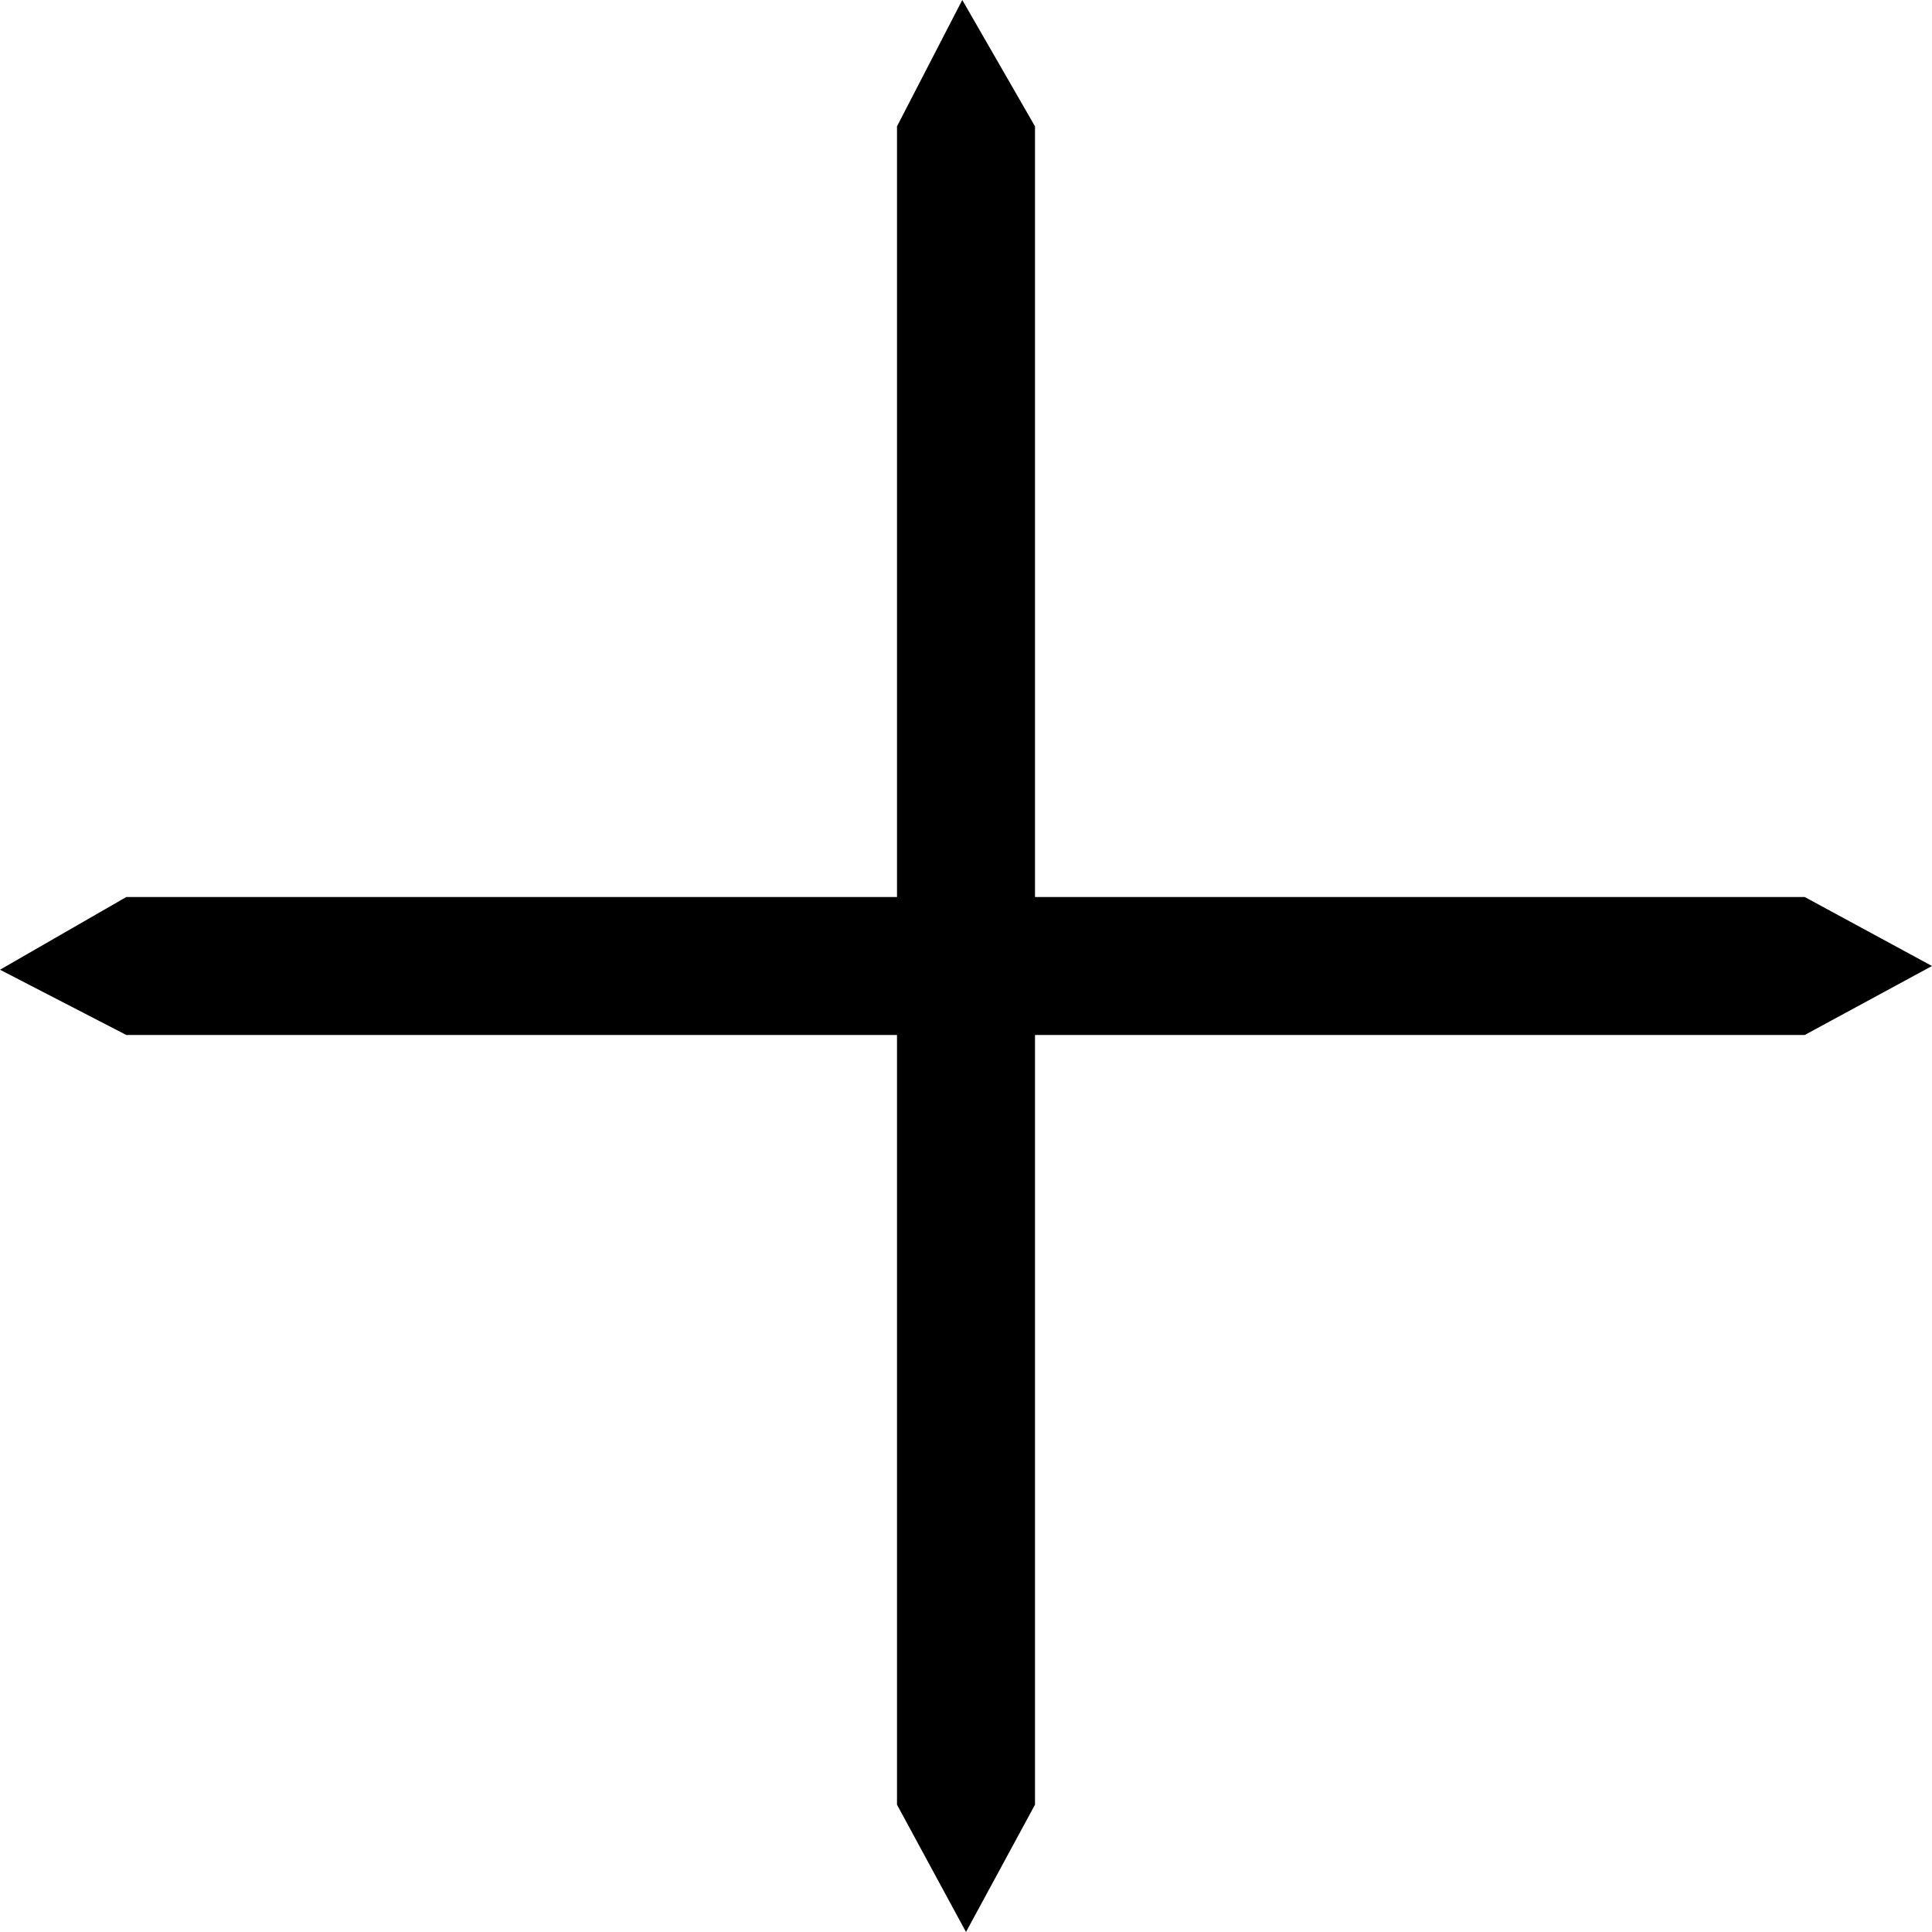
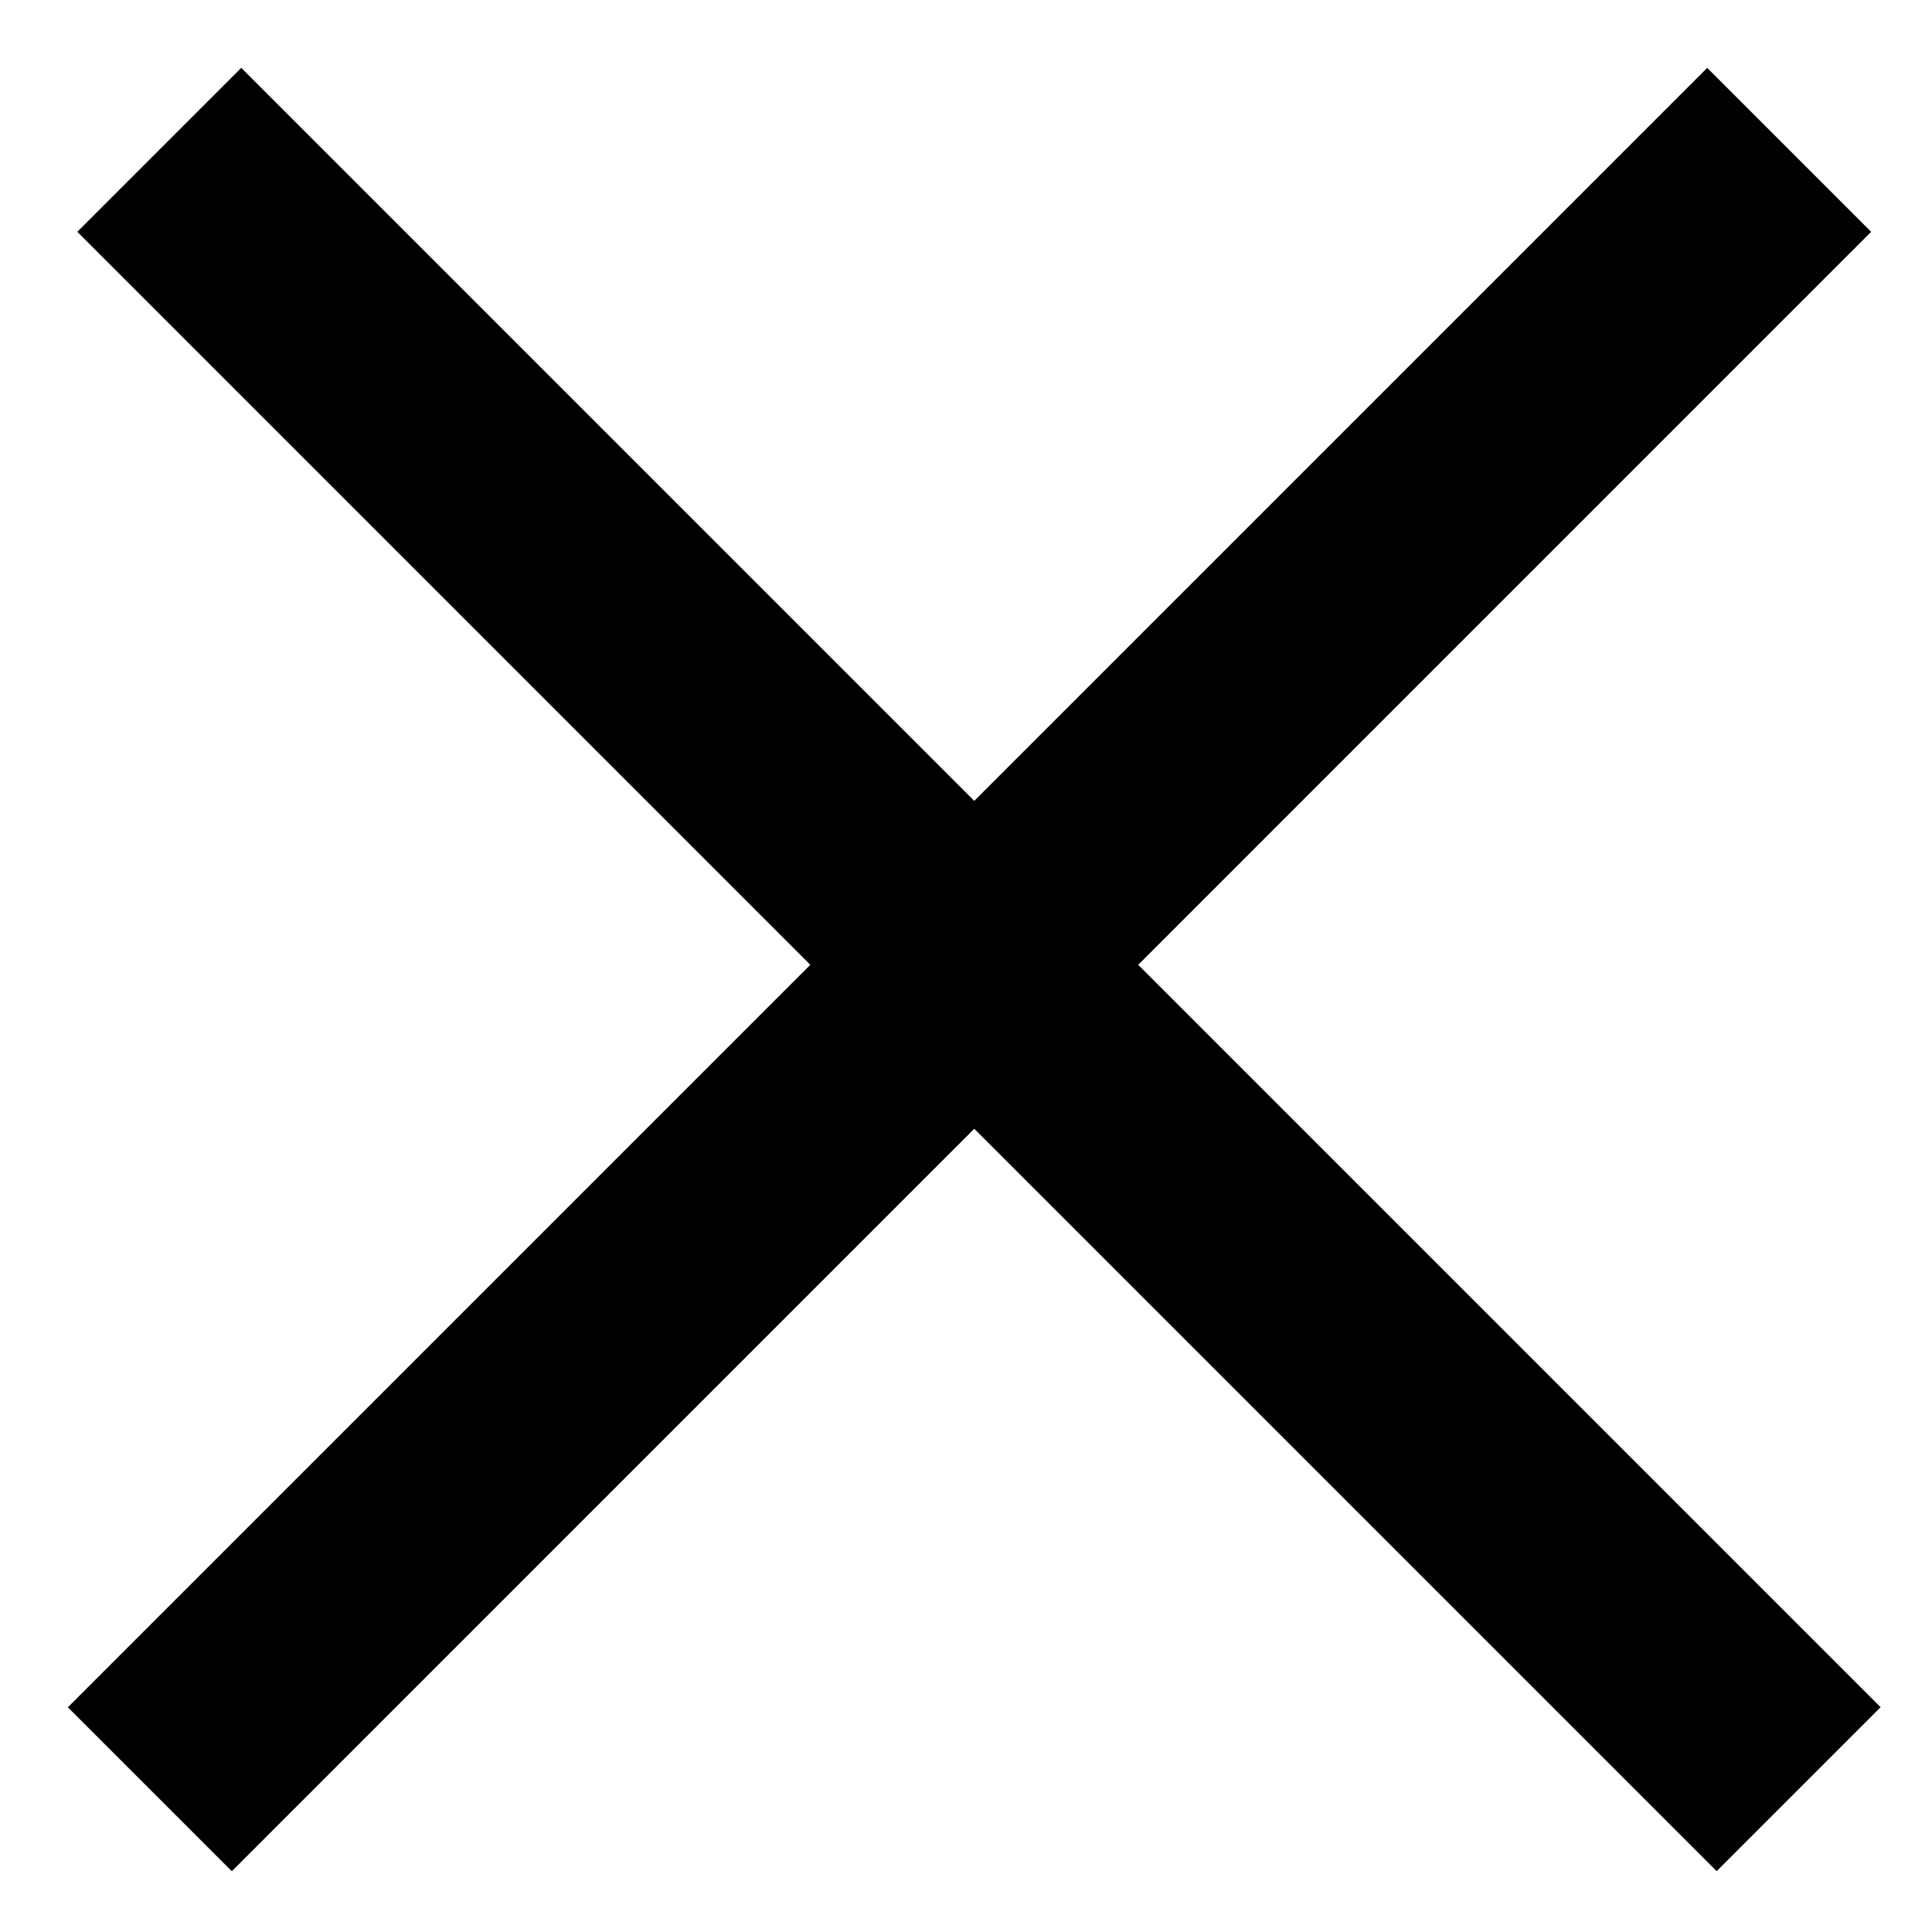
- <svg xmlns="http://www.w3.org/2000/svg" height="28" width="28">
-   <g opacity="1">
-     <g transform="translate(14, 14) rotate(90.00003) translate(-14, -14)" opacity="1">
-       <path fill="rgb(0,0,0)" fill-opacity="1" opacity="1" fill-rule="evenodd" d="M15 1.845L15 26.169L14.054 28L13 26.169L13 1.845L14 0L15 1.845Z" />
-     </g>
-     <g transform="translate(14, 14) rotate(180.0001) translate(-14, -14)" opacity="1">
-       <path fill="rgb(0,0,0)" fill-opacity="1" opacity="1" fill-rule="evenodd" d="M15 1.845L15 26.169L14.054 28L13 26.169L13 1.845L14 0L15 1.845Z" />
-     </g>
-   </g>
+ <svg xmlns="http://www.w3.org/2000/svg" width="25" height="25" viewBox="0 0 25 25" fill="none">
+   <line x1="1.939" y1="23.153" x2="23.152" y2="1.939" stroke="black" stroke-width="3" />
+   <line x1="2.061" y1="1.939" x2="23.274" y2="23.152" stroke="black" stroke-width="3" />
</svg>
